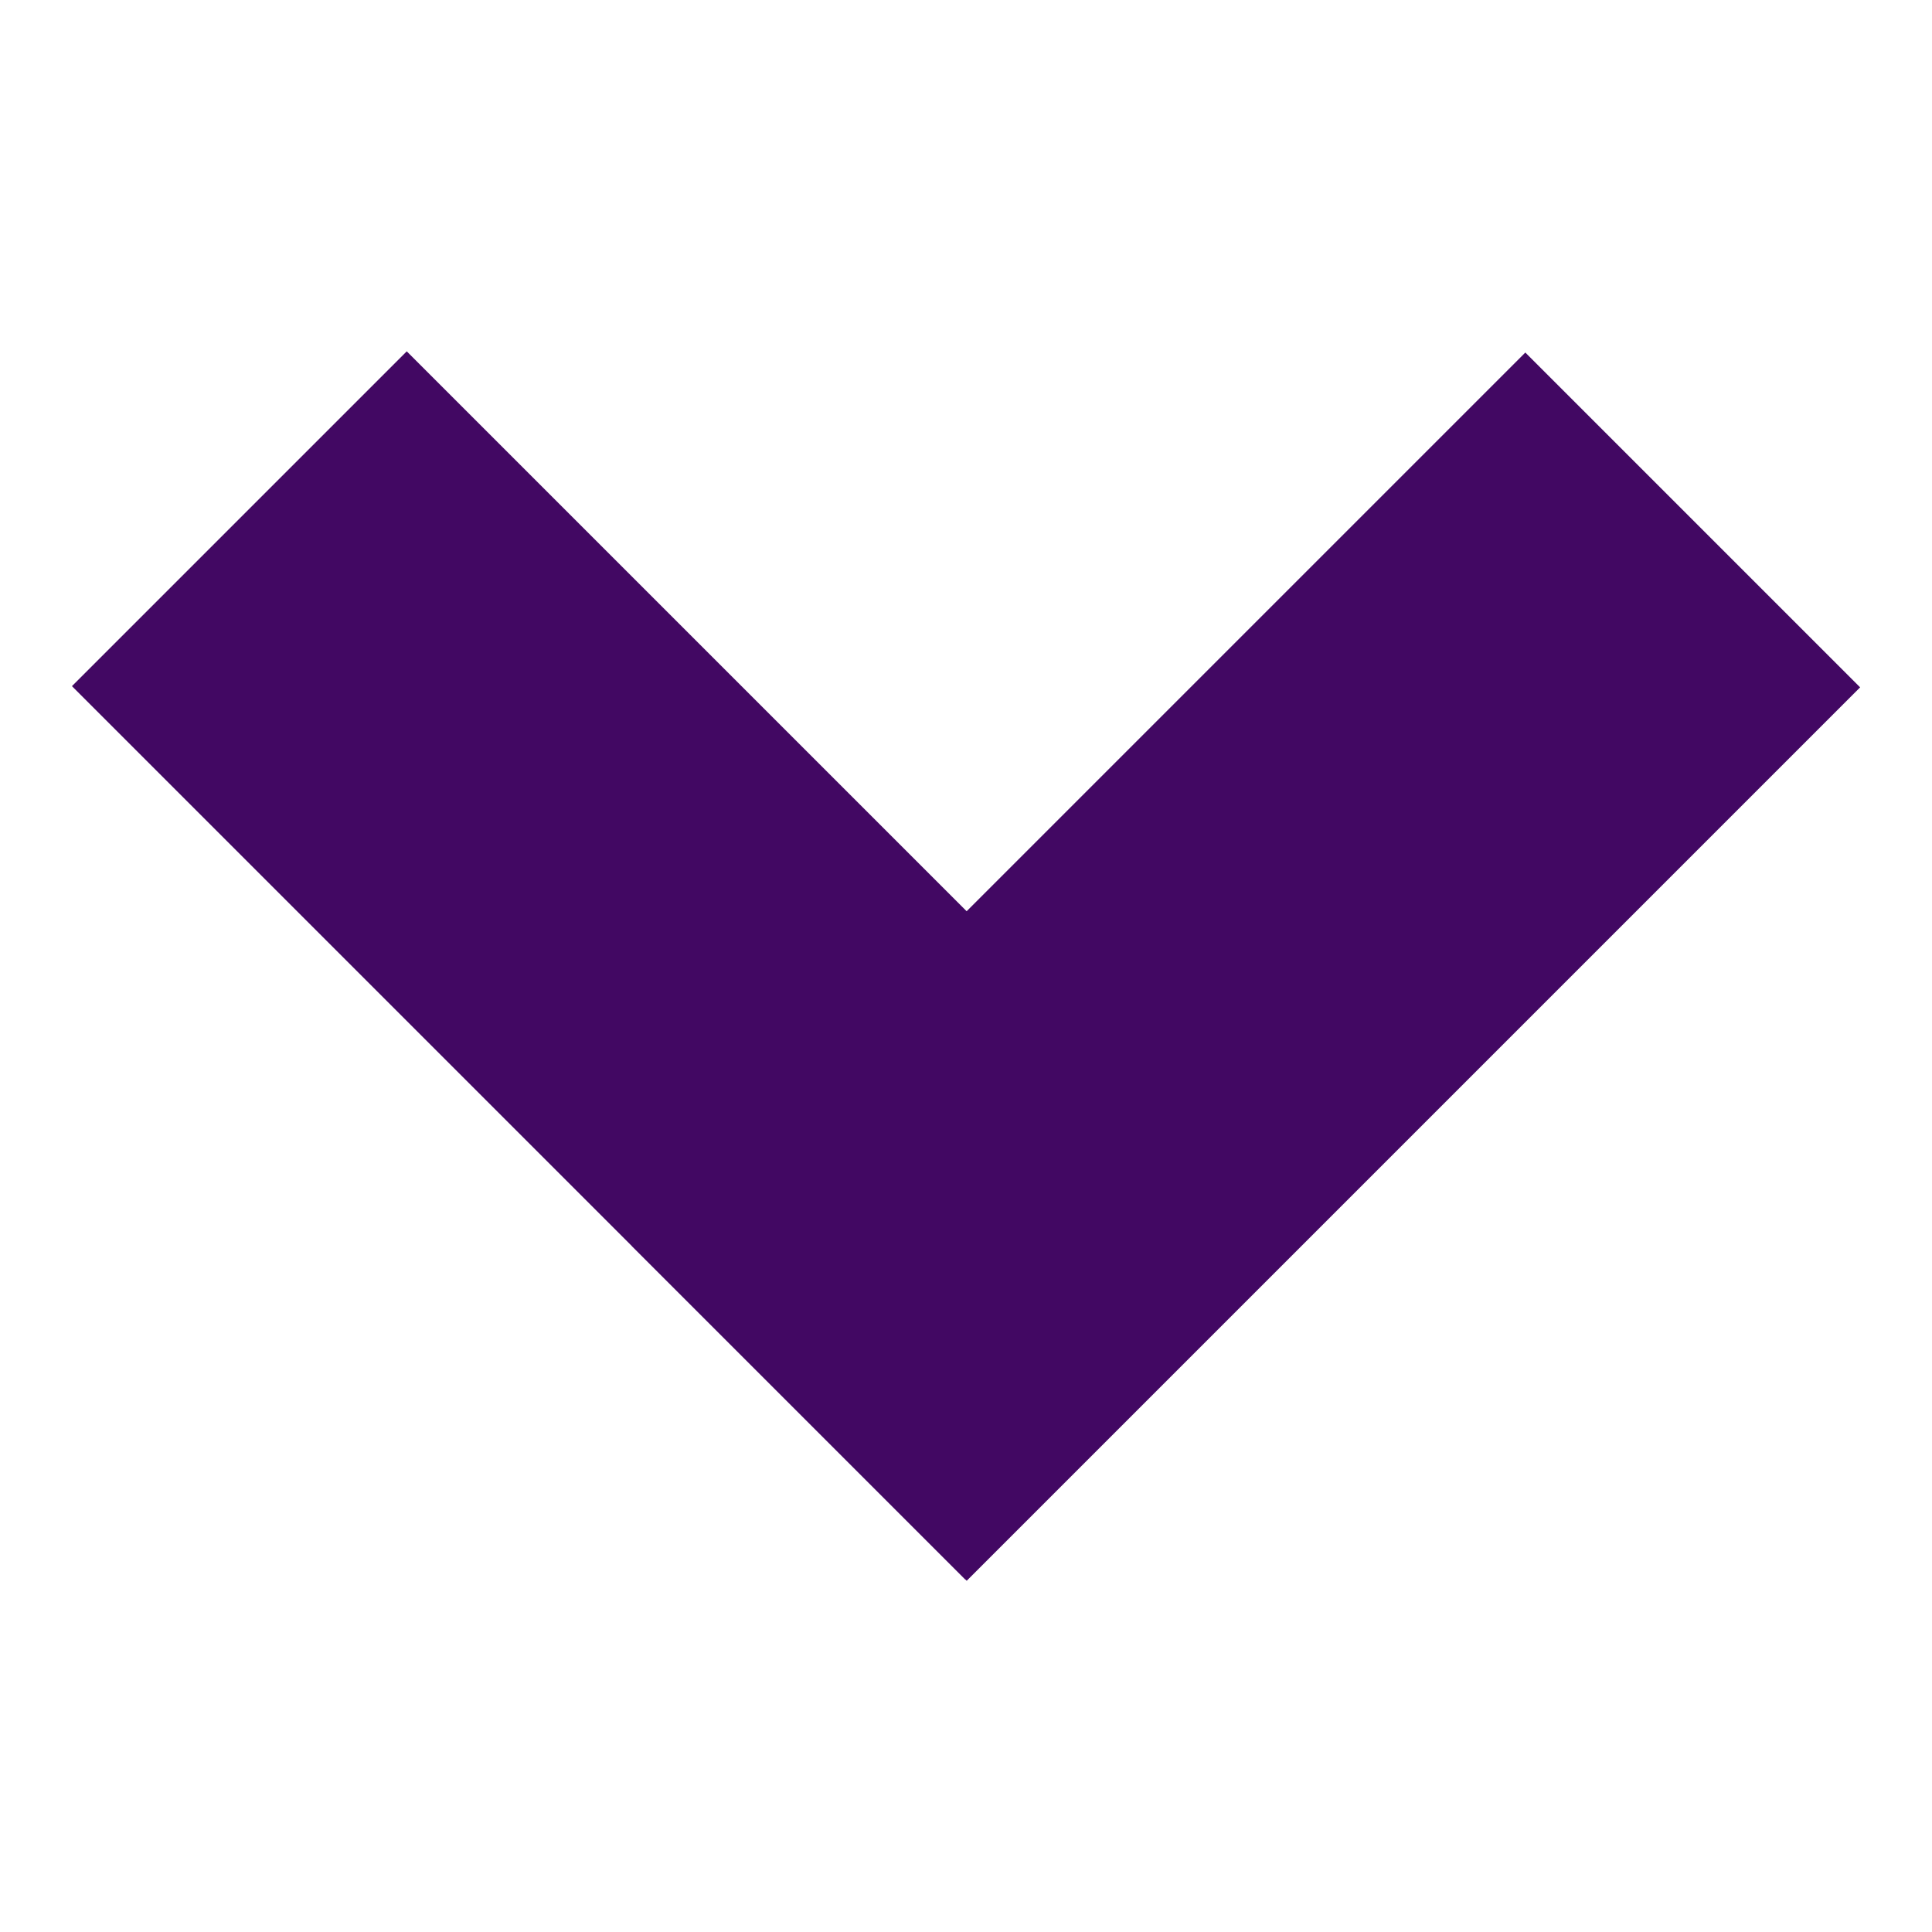
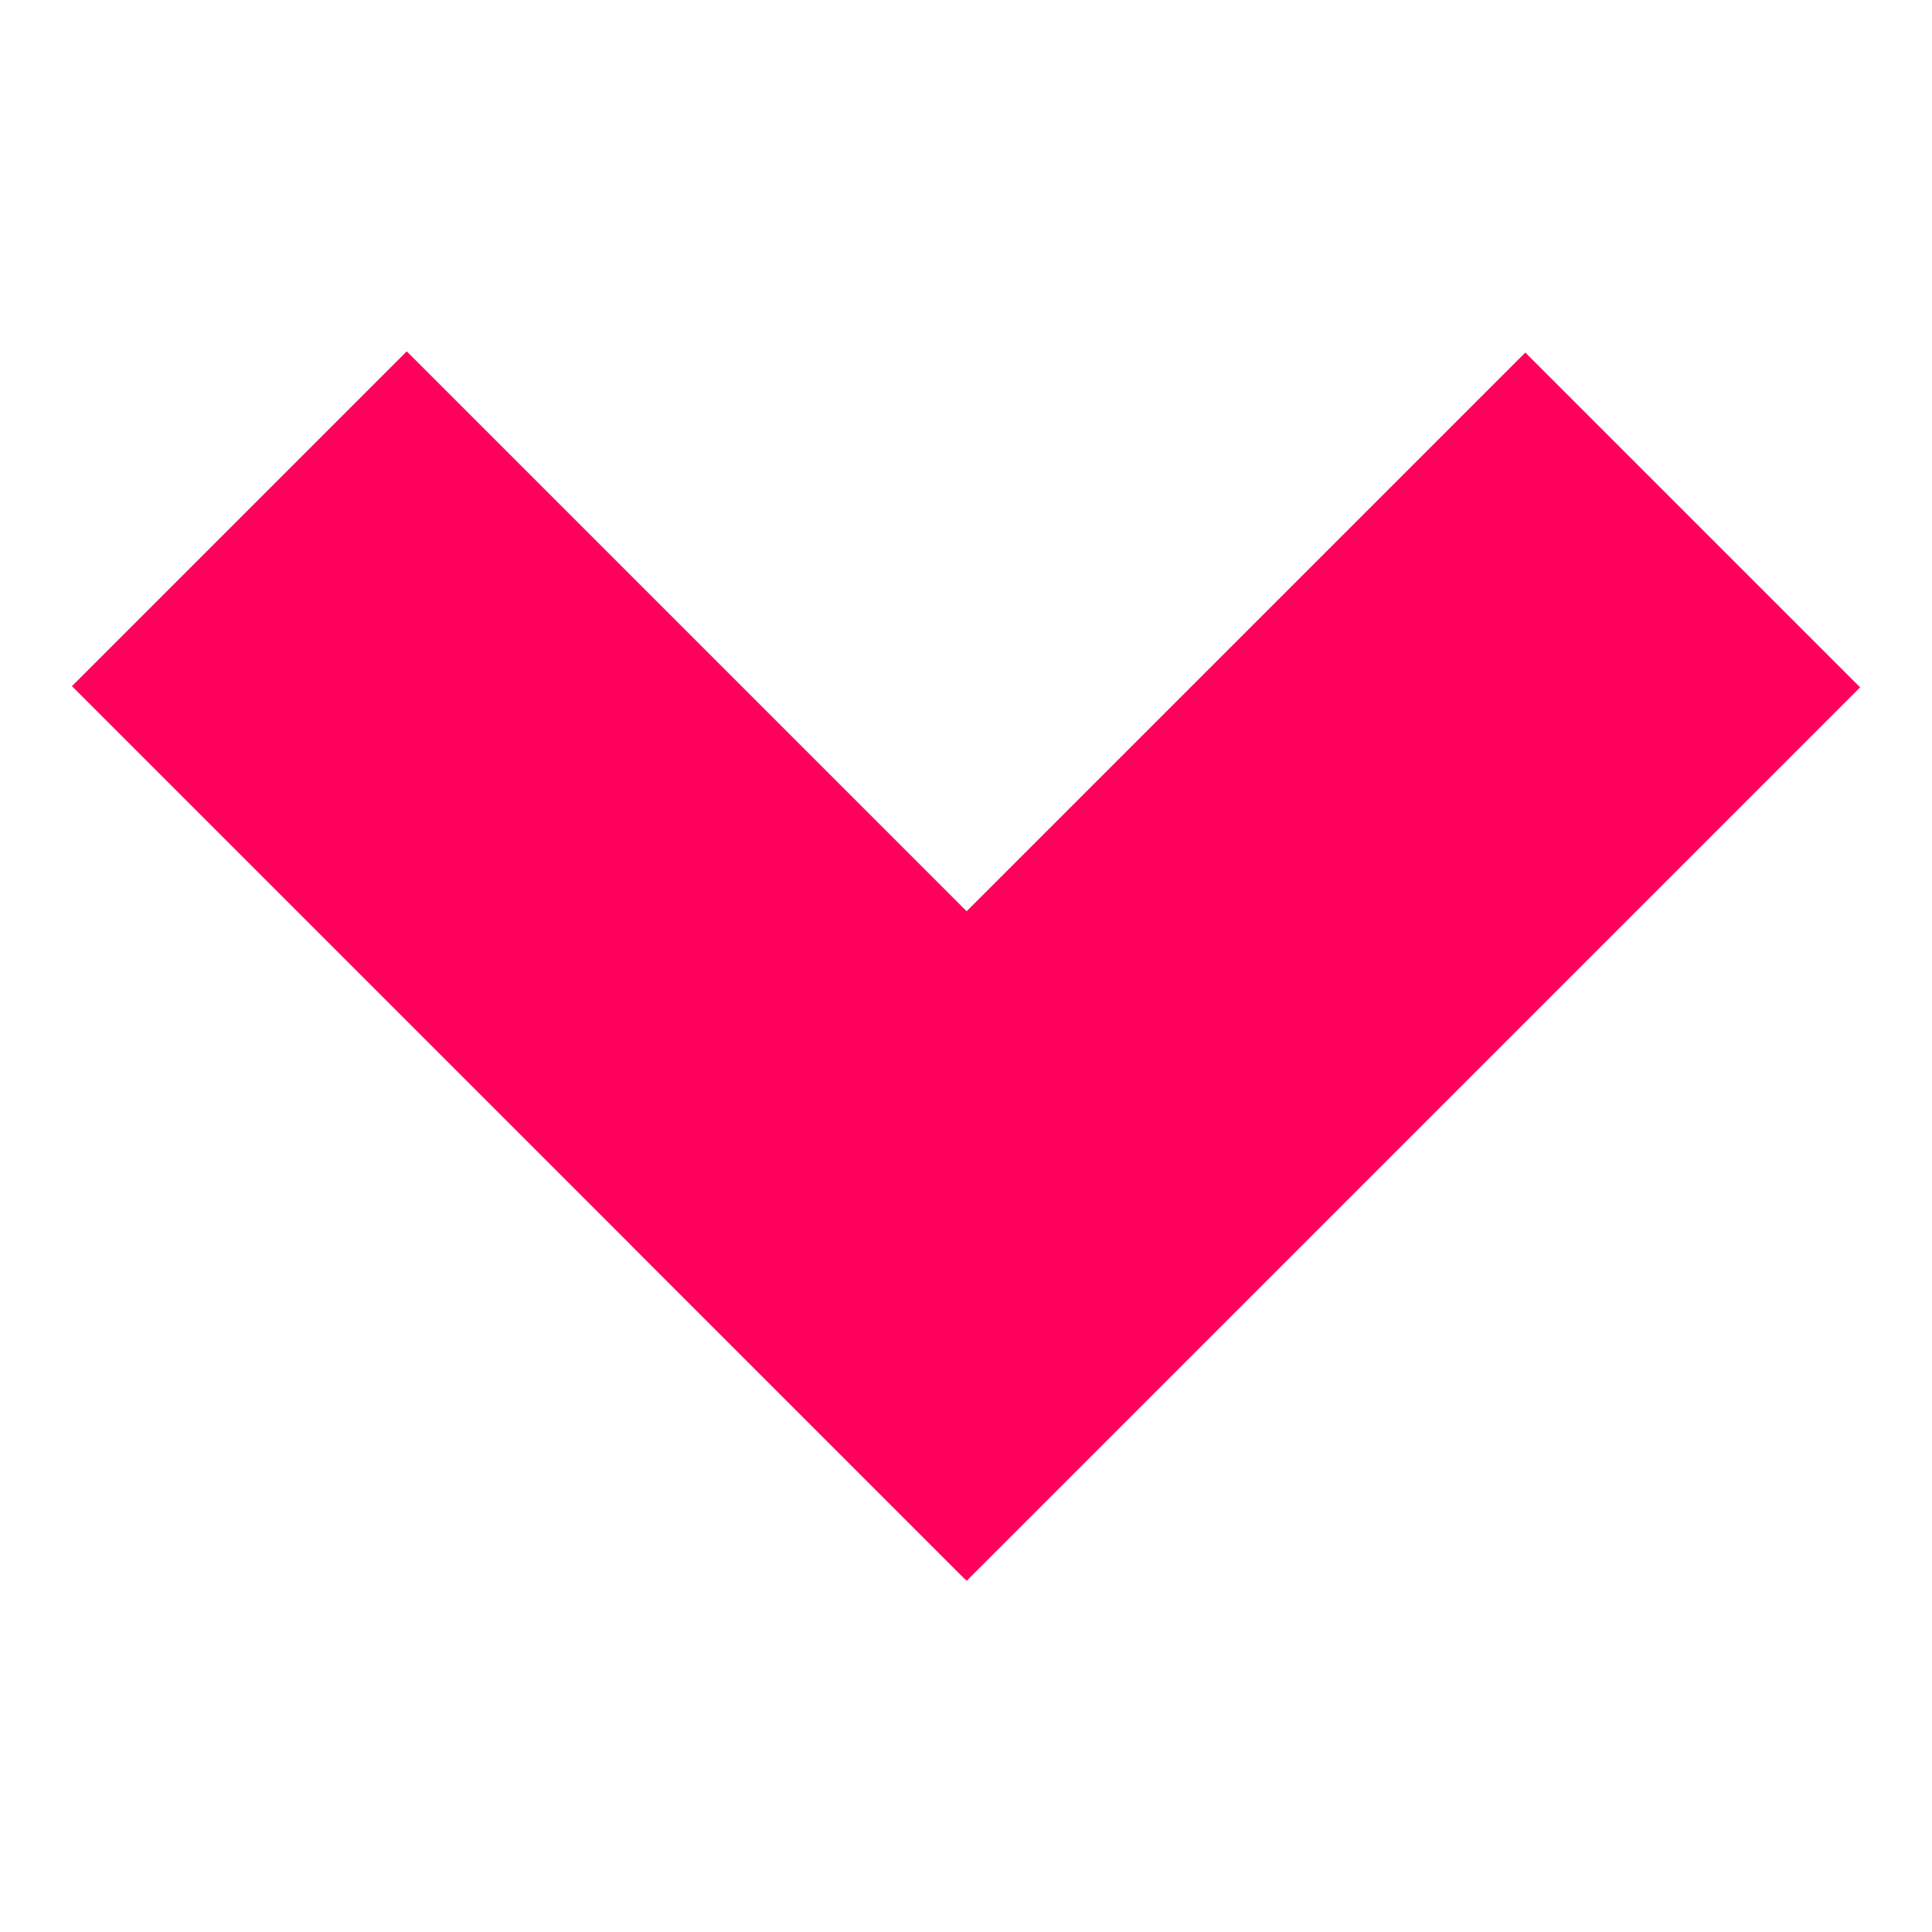
<svg xmlns="http://www.w3.org/2000/svg" version="1.1" id="Layer_2" x="0px" y="0px" width="21.875px" height="21.875px" viewBox="0 0 21.875 21.875" enable-background="new 0 0 21.875 21.875" xml:space="preserve">
  <g>
-     <rect x="0.614" y="8.25" transform="matrix(-0.7071 -0.7071 0.7071 -0.7071 5.5309 24.1523)" fill="#420863" width="14.306" height="5.361" />
-     <rect x="6.955" y="8.264" transform="matrix(0.7071 -0.7071 0.7071 0.7071 -3.6067 13.1818)" fill="#420863" width="14.306" height="5.361" />
+     <rect x="0.614" y="8.25" transform="matrix(-0.7071 -0.7071 0.7071 -0.7071 5.5309 24.1523)" fill="#FF005D" width="14.306" height="5.361" />
+     <rect x="6.955" y="8.264" transform="matrix(0.7071 -0.7071 0.7071 0.7071 -3.6067 13.1818)" fill="#FF005D" width="14.306" height="5.361" />
  </g>
</svg>
